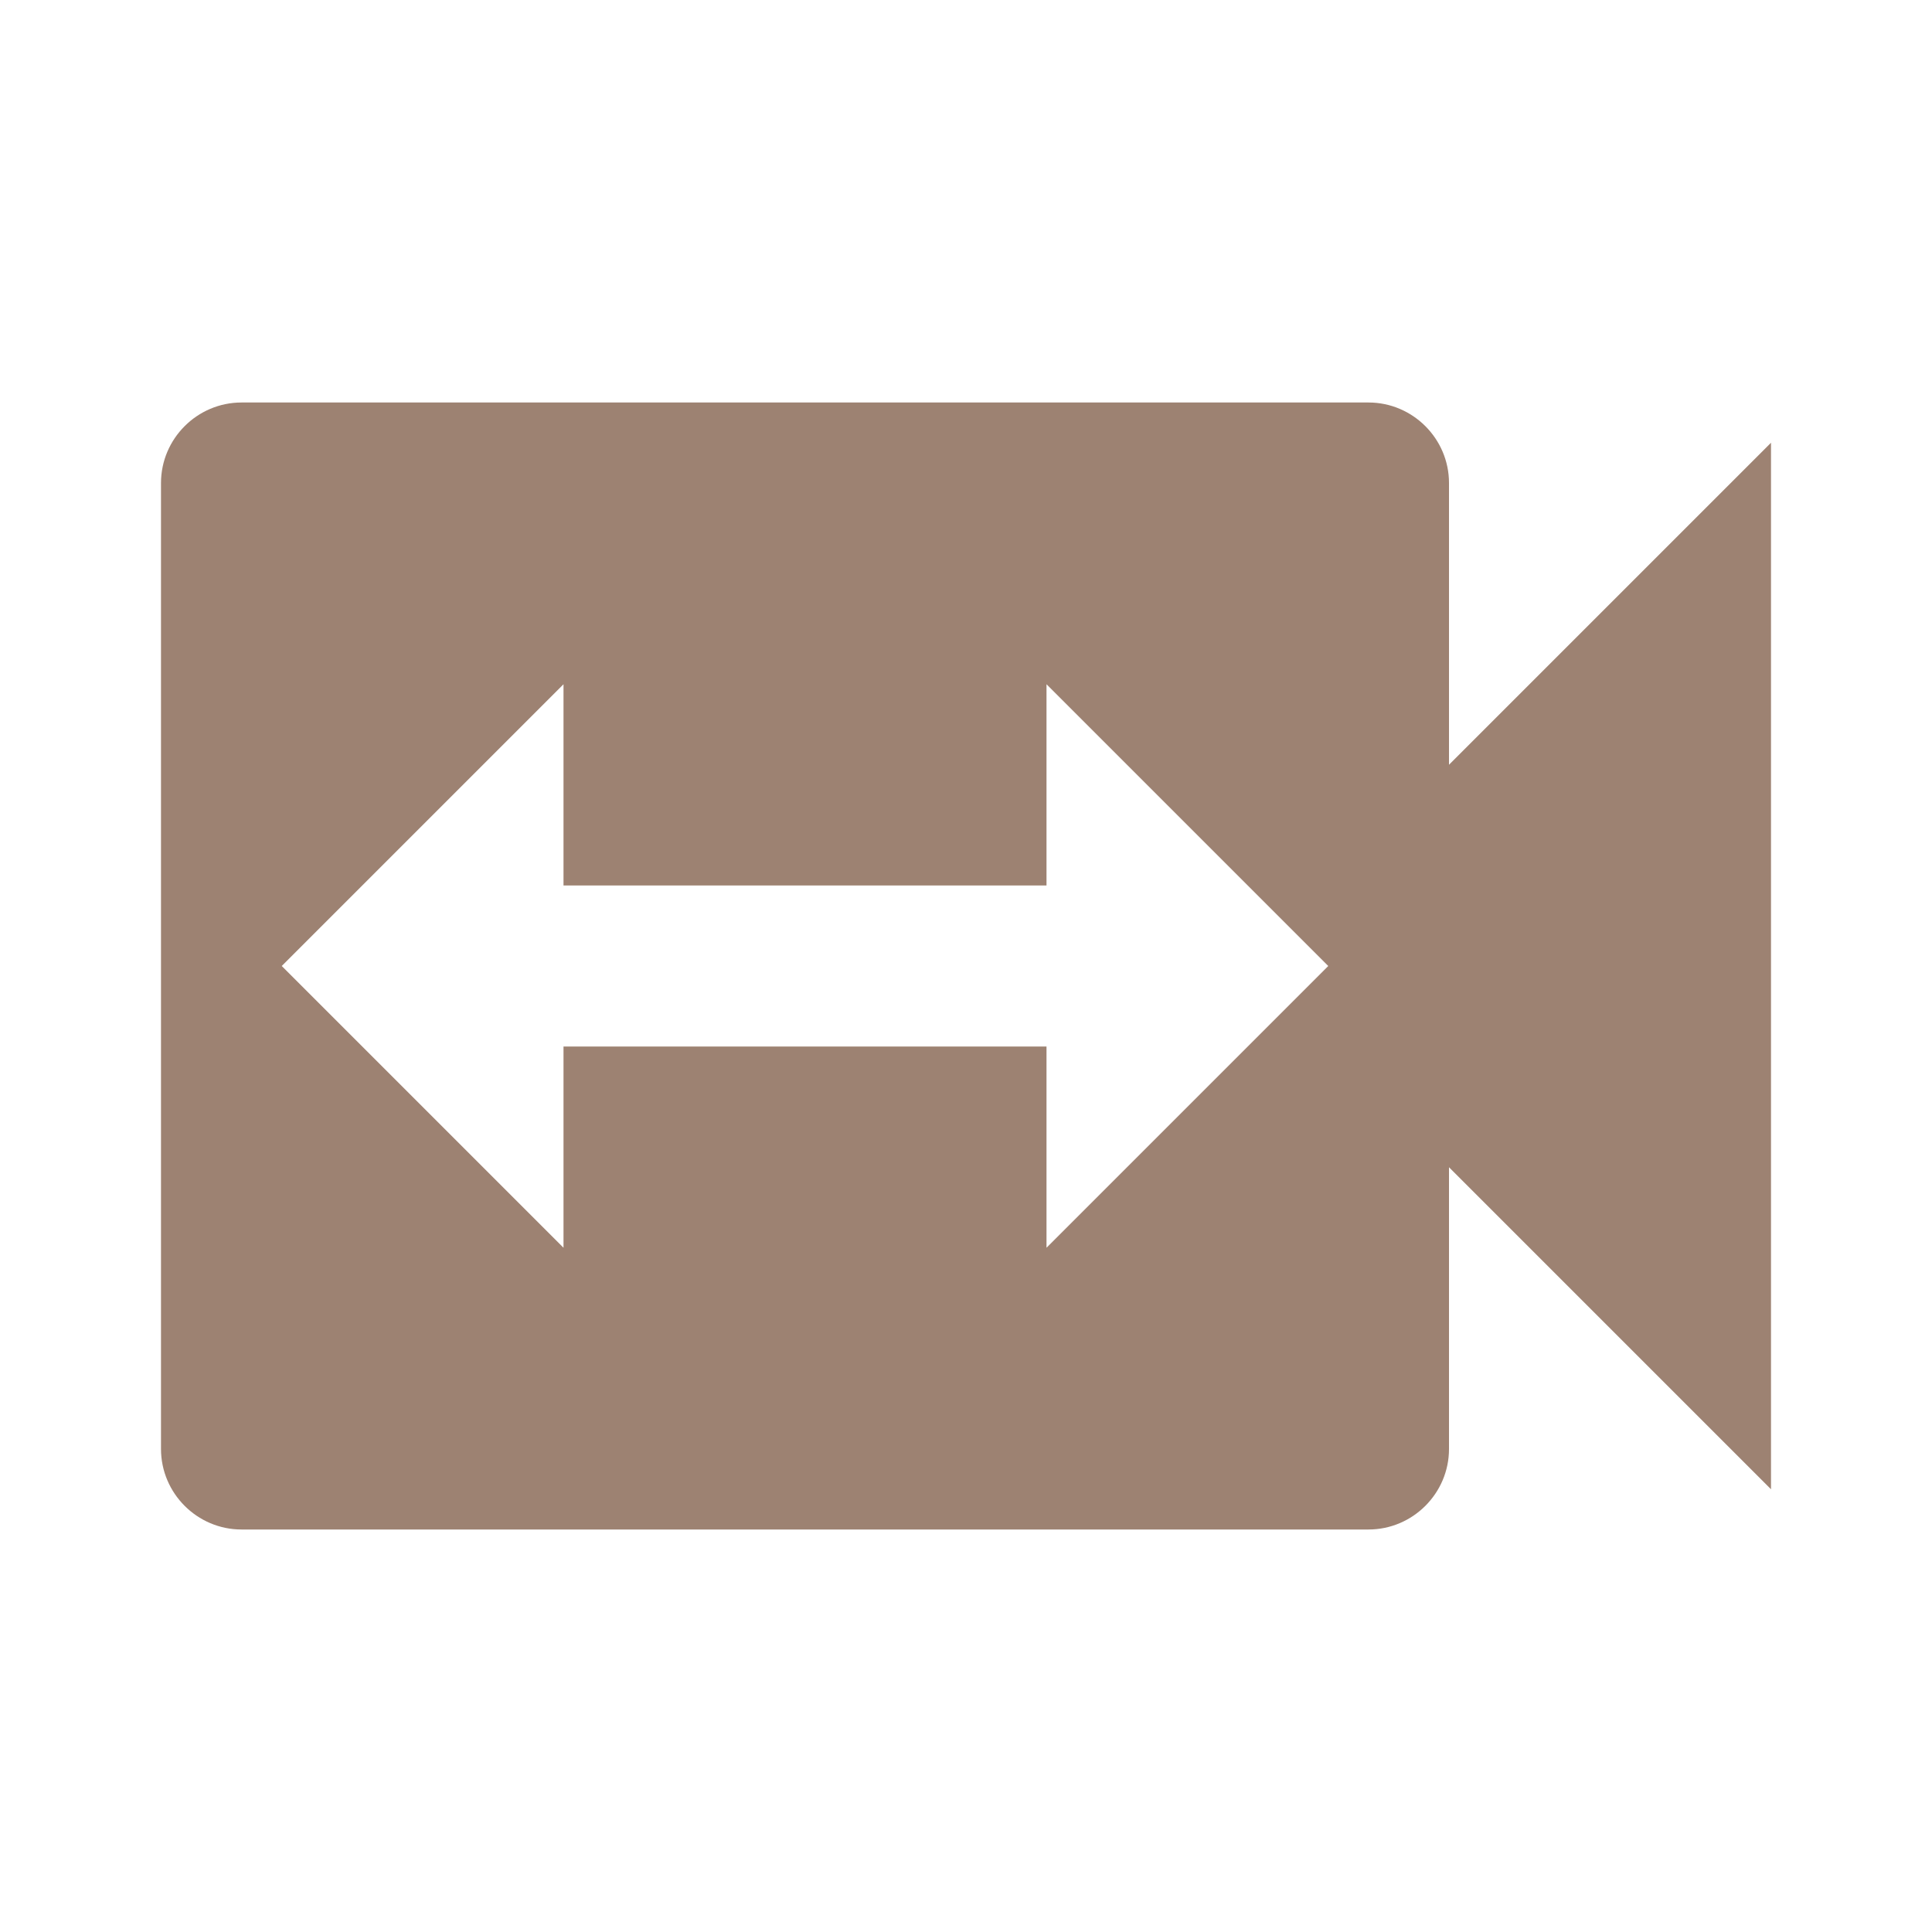
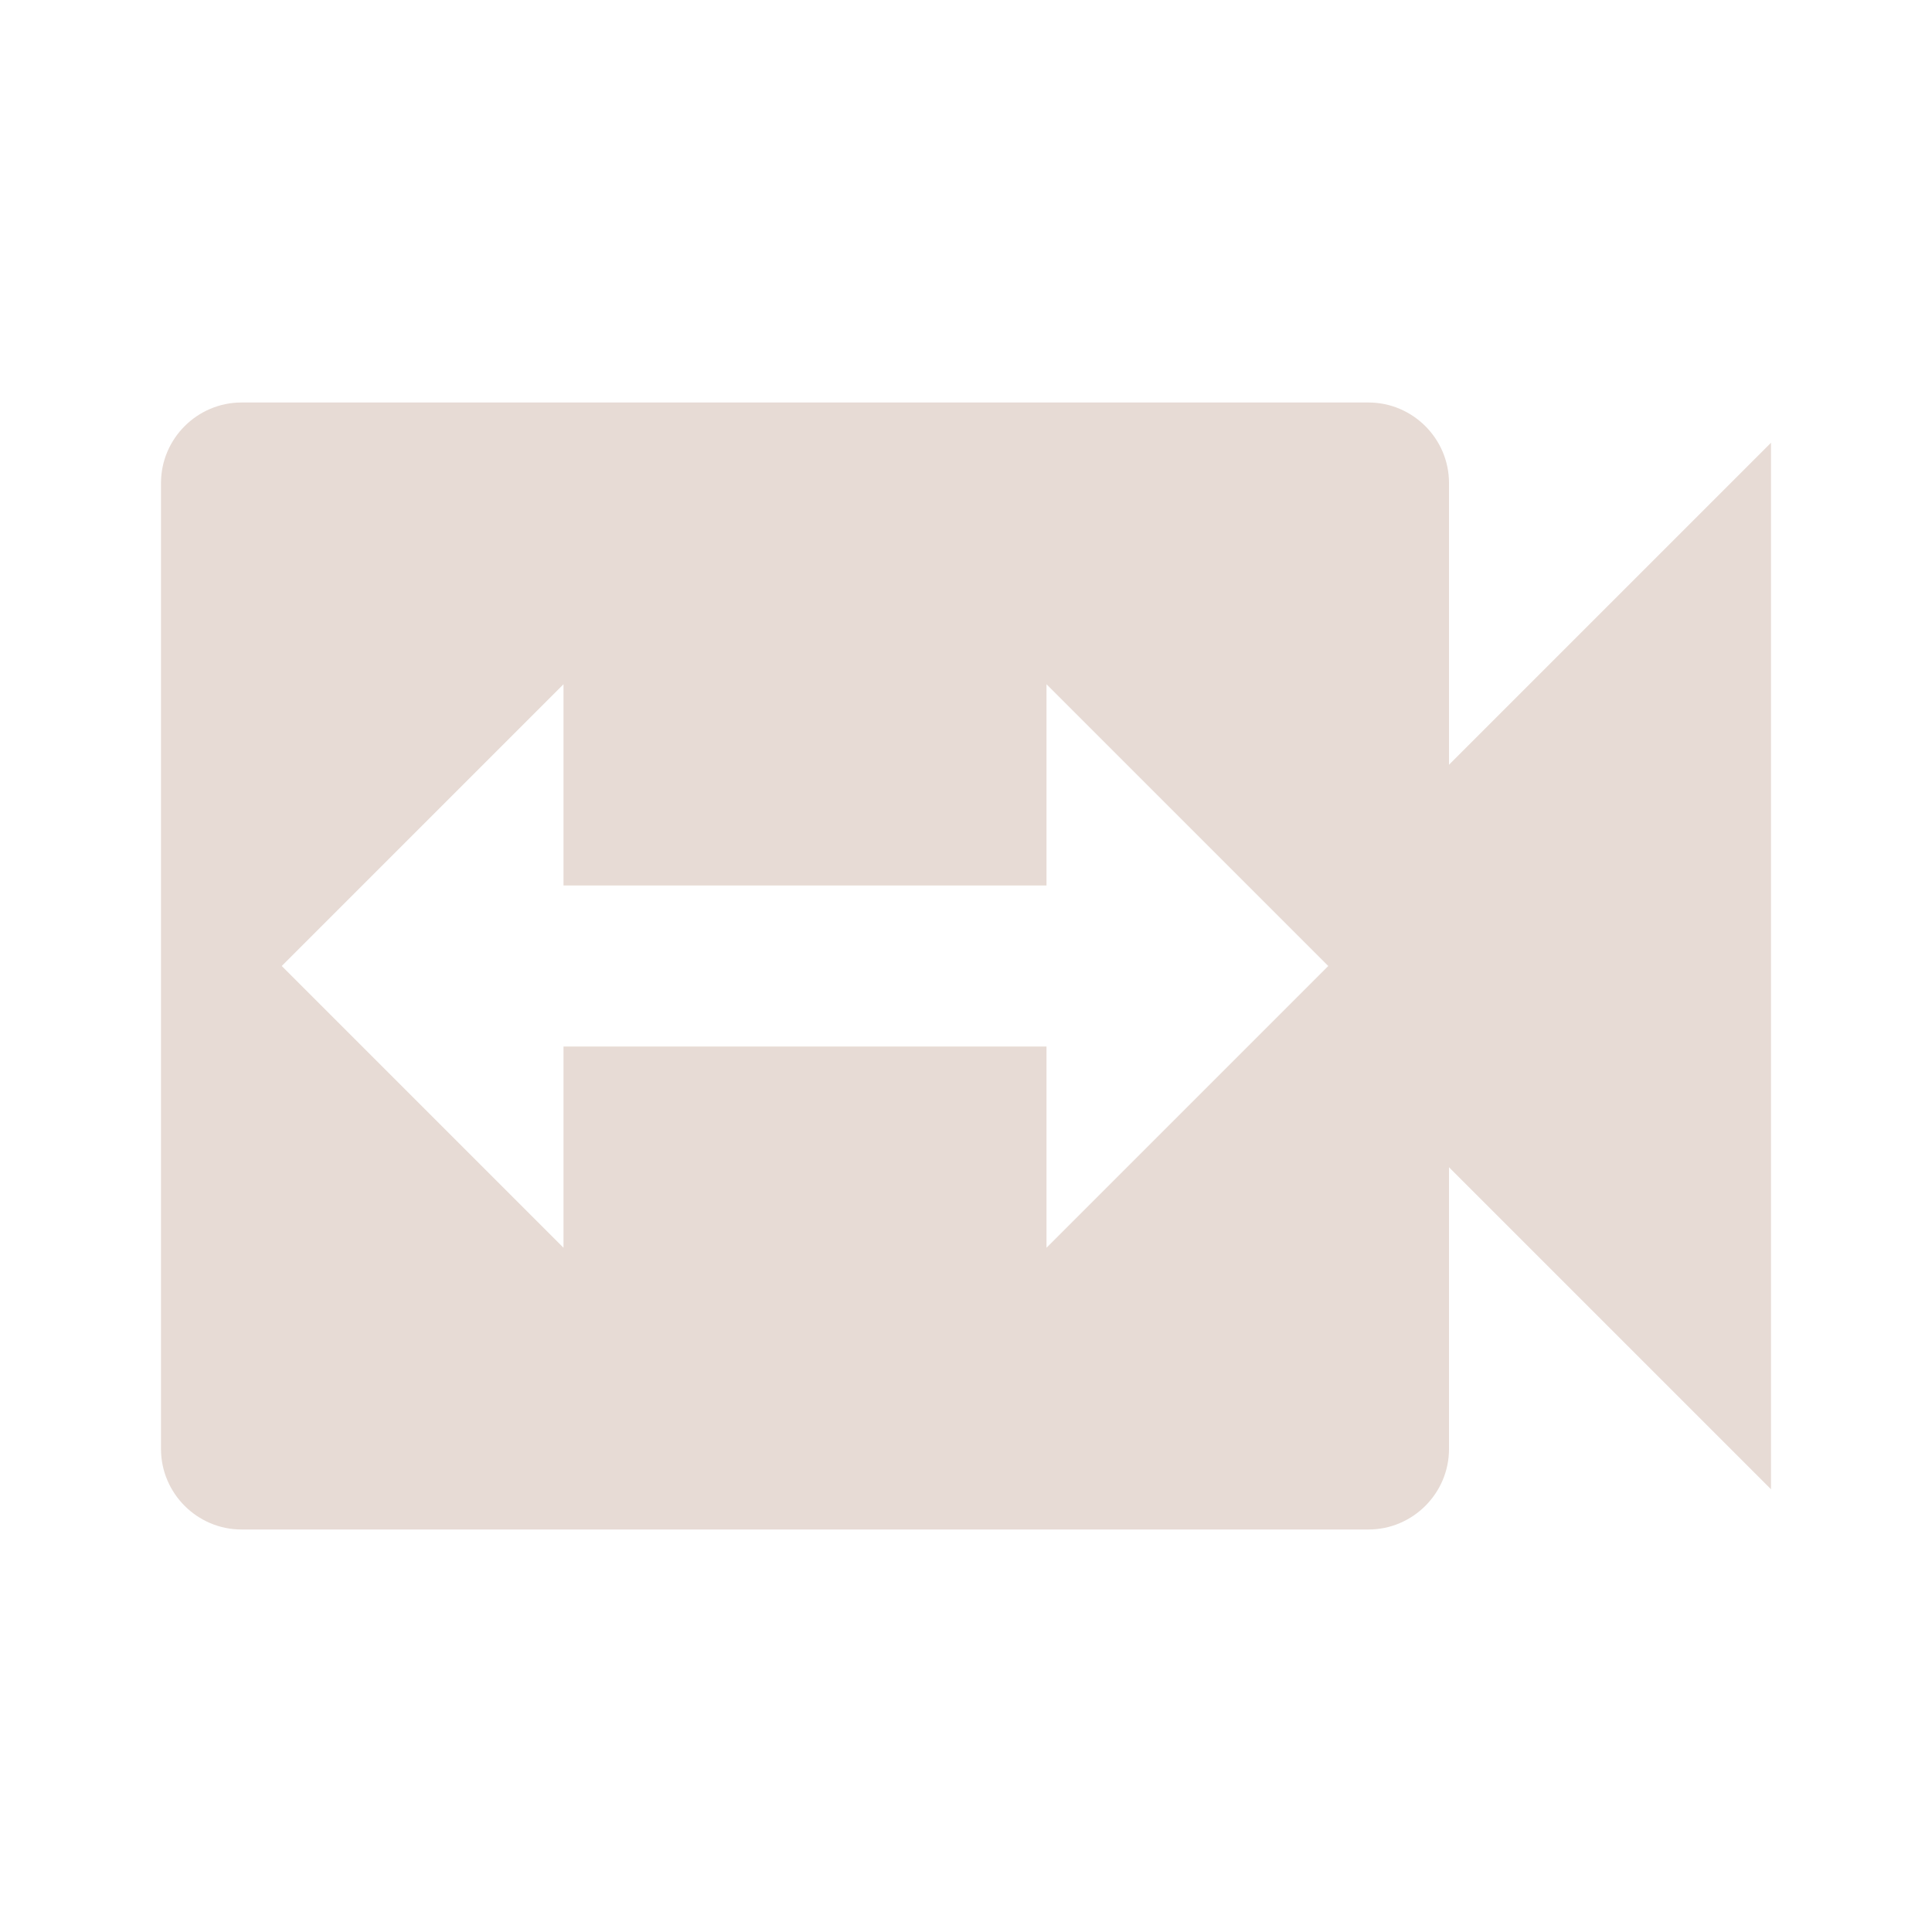
<svg xmlns="http://www.w3.org/2000/svg" height="24" viewBox="0 0 24 24" width="24">
  <path d="M0 0h24v24H0z" fill="none" />
-   <path fill="hsl(23, 18%, 53%)" d="M18 9.5V6c0-.55-.45-1-1-1H3c-.55 0-1 .45-1 1v12c0 .55.45 1 1 1h14c.55 0 1-.45 1-1v-3.5l4 4v-13l-4 4zm-5 6V13H7v2.5L3.5 12 7 8.5V11h6V8.5l3.5 3.5-3.5 3.5z" />
+   <path fill="hsl(22, 28%, 87%)" d="M18 9.5V6c0-.55-.45-1-1-1H3c-.55 0-1 .45-1 1v12c0 .55.45 1 1 1h14c.55 0 1-.45 1-1v-3.5l4 4v-13l-4 4zm-5 6V13H7v2.5L3.5 12 7 8.5V11h6V8.5l3.5 3.5-3.5 3.5z" />
</svg>
